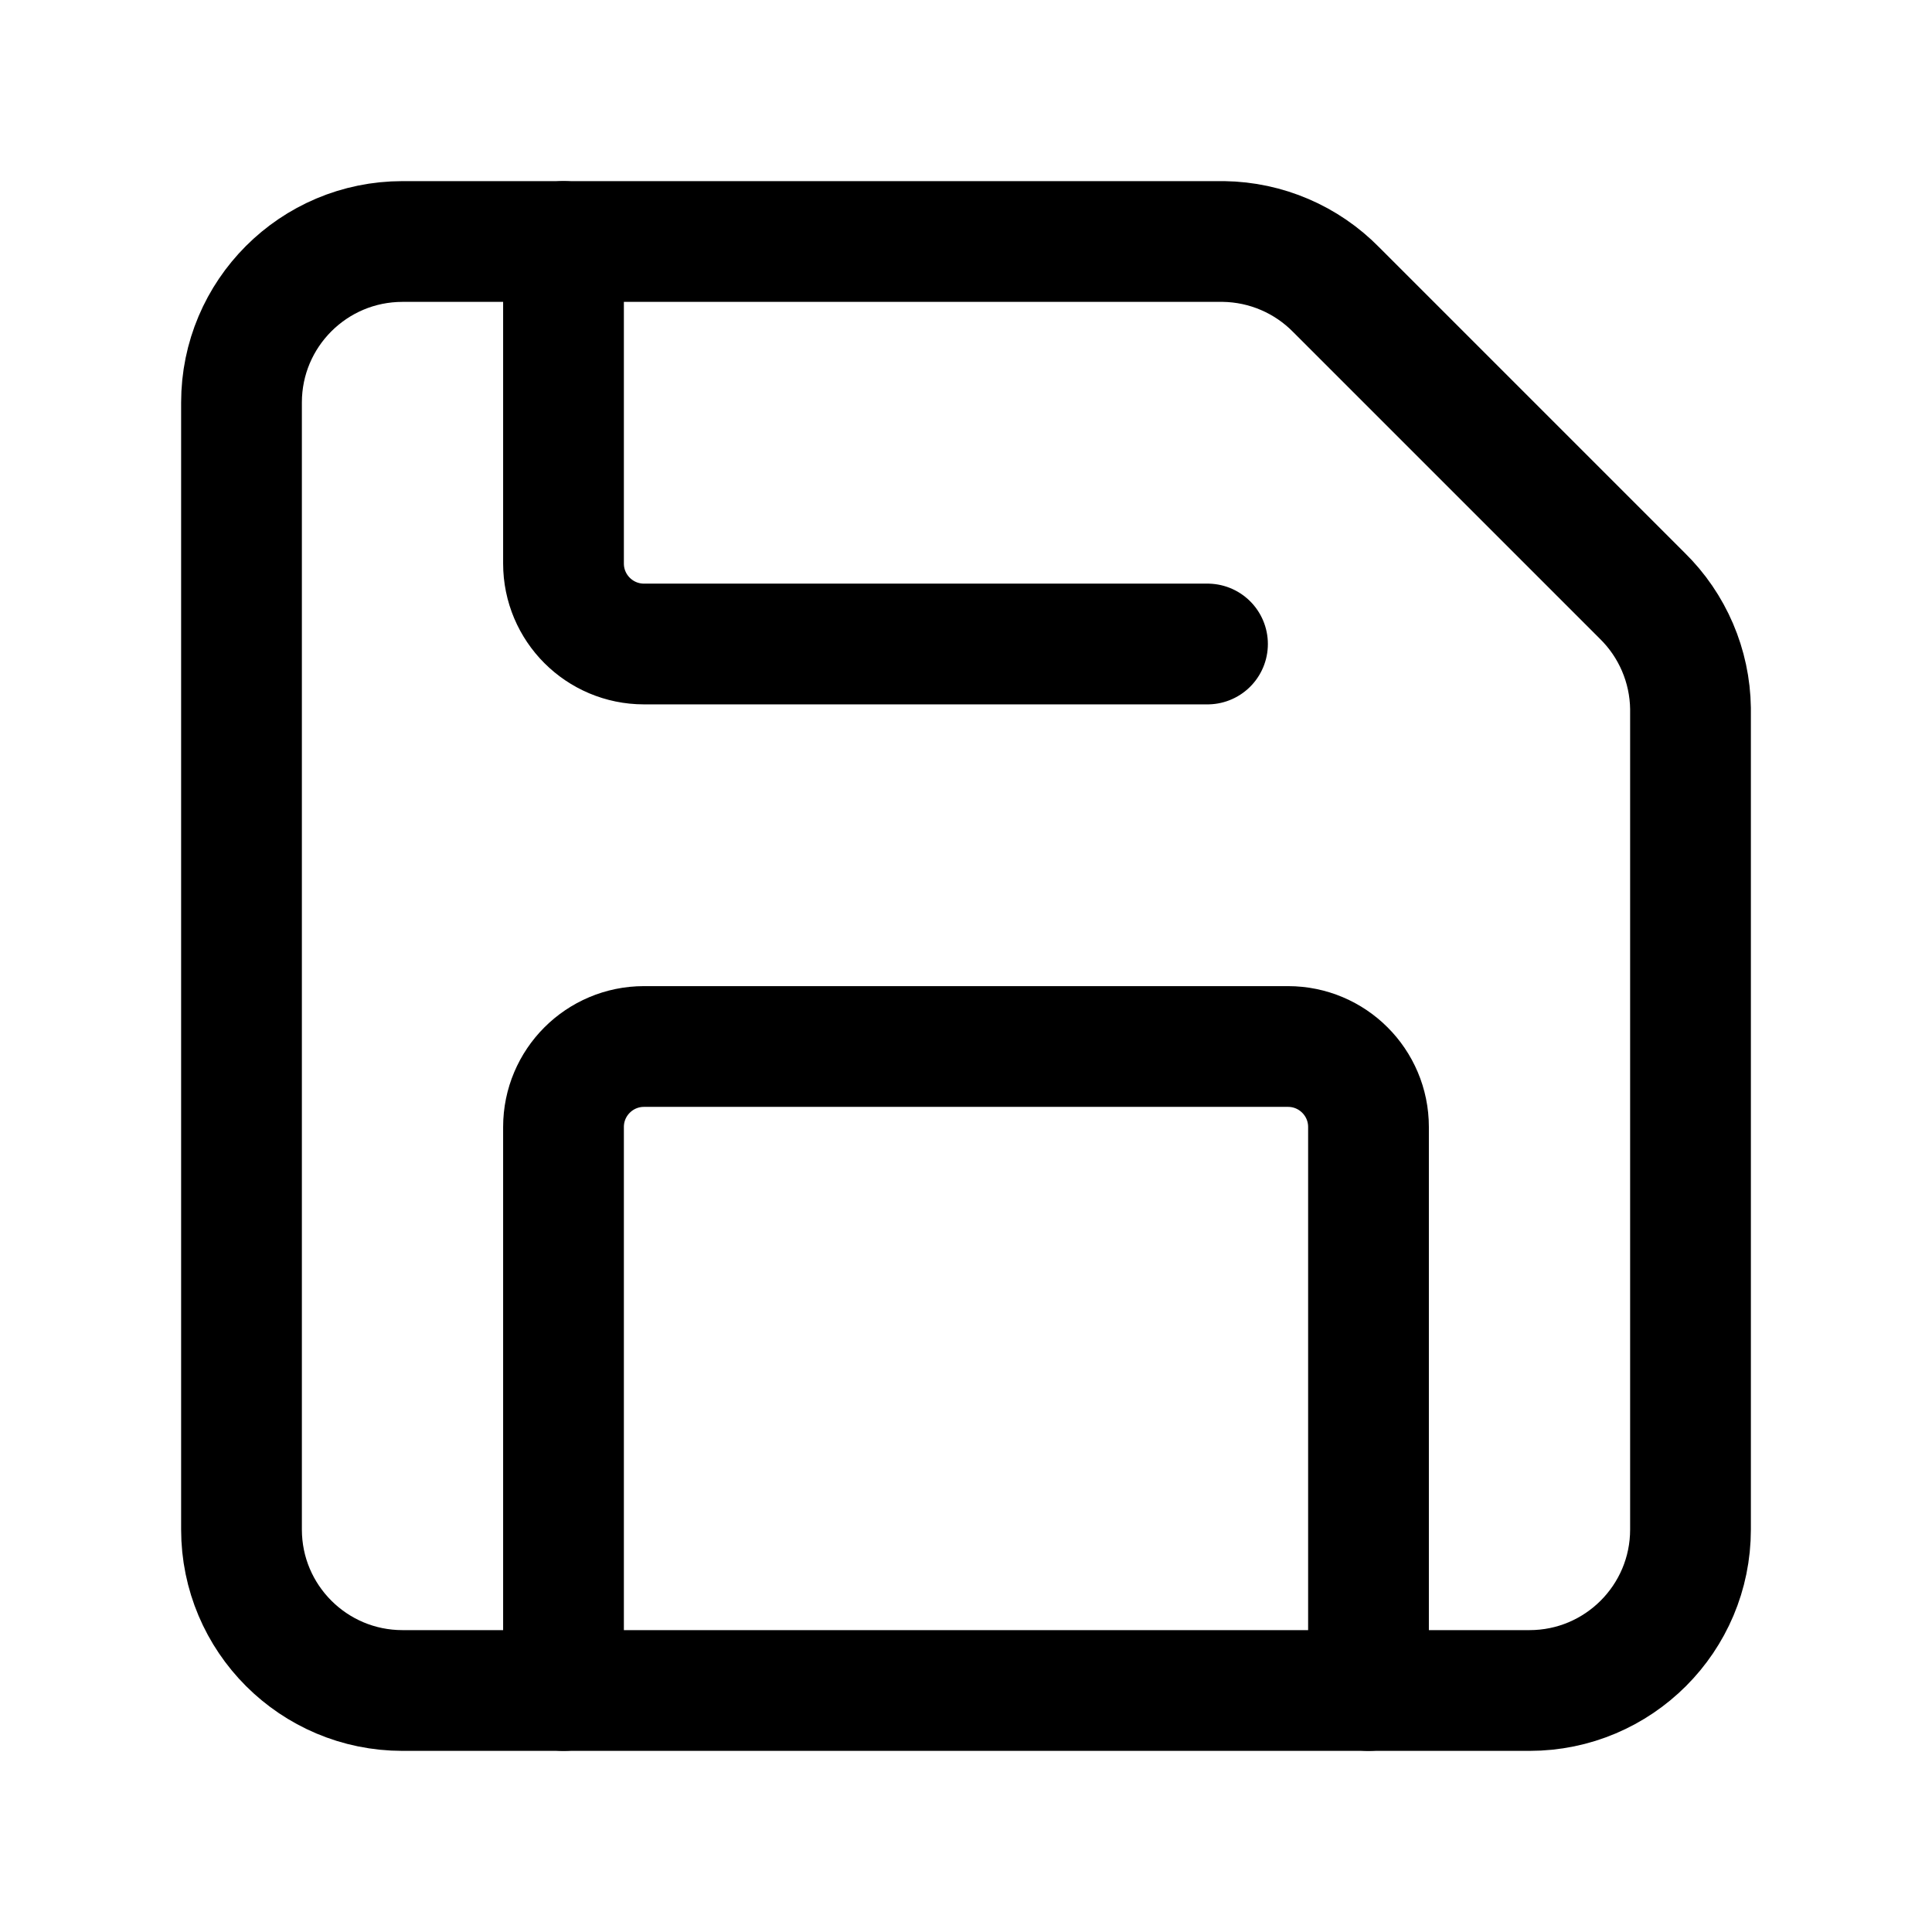
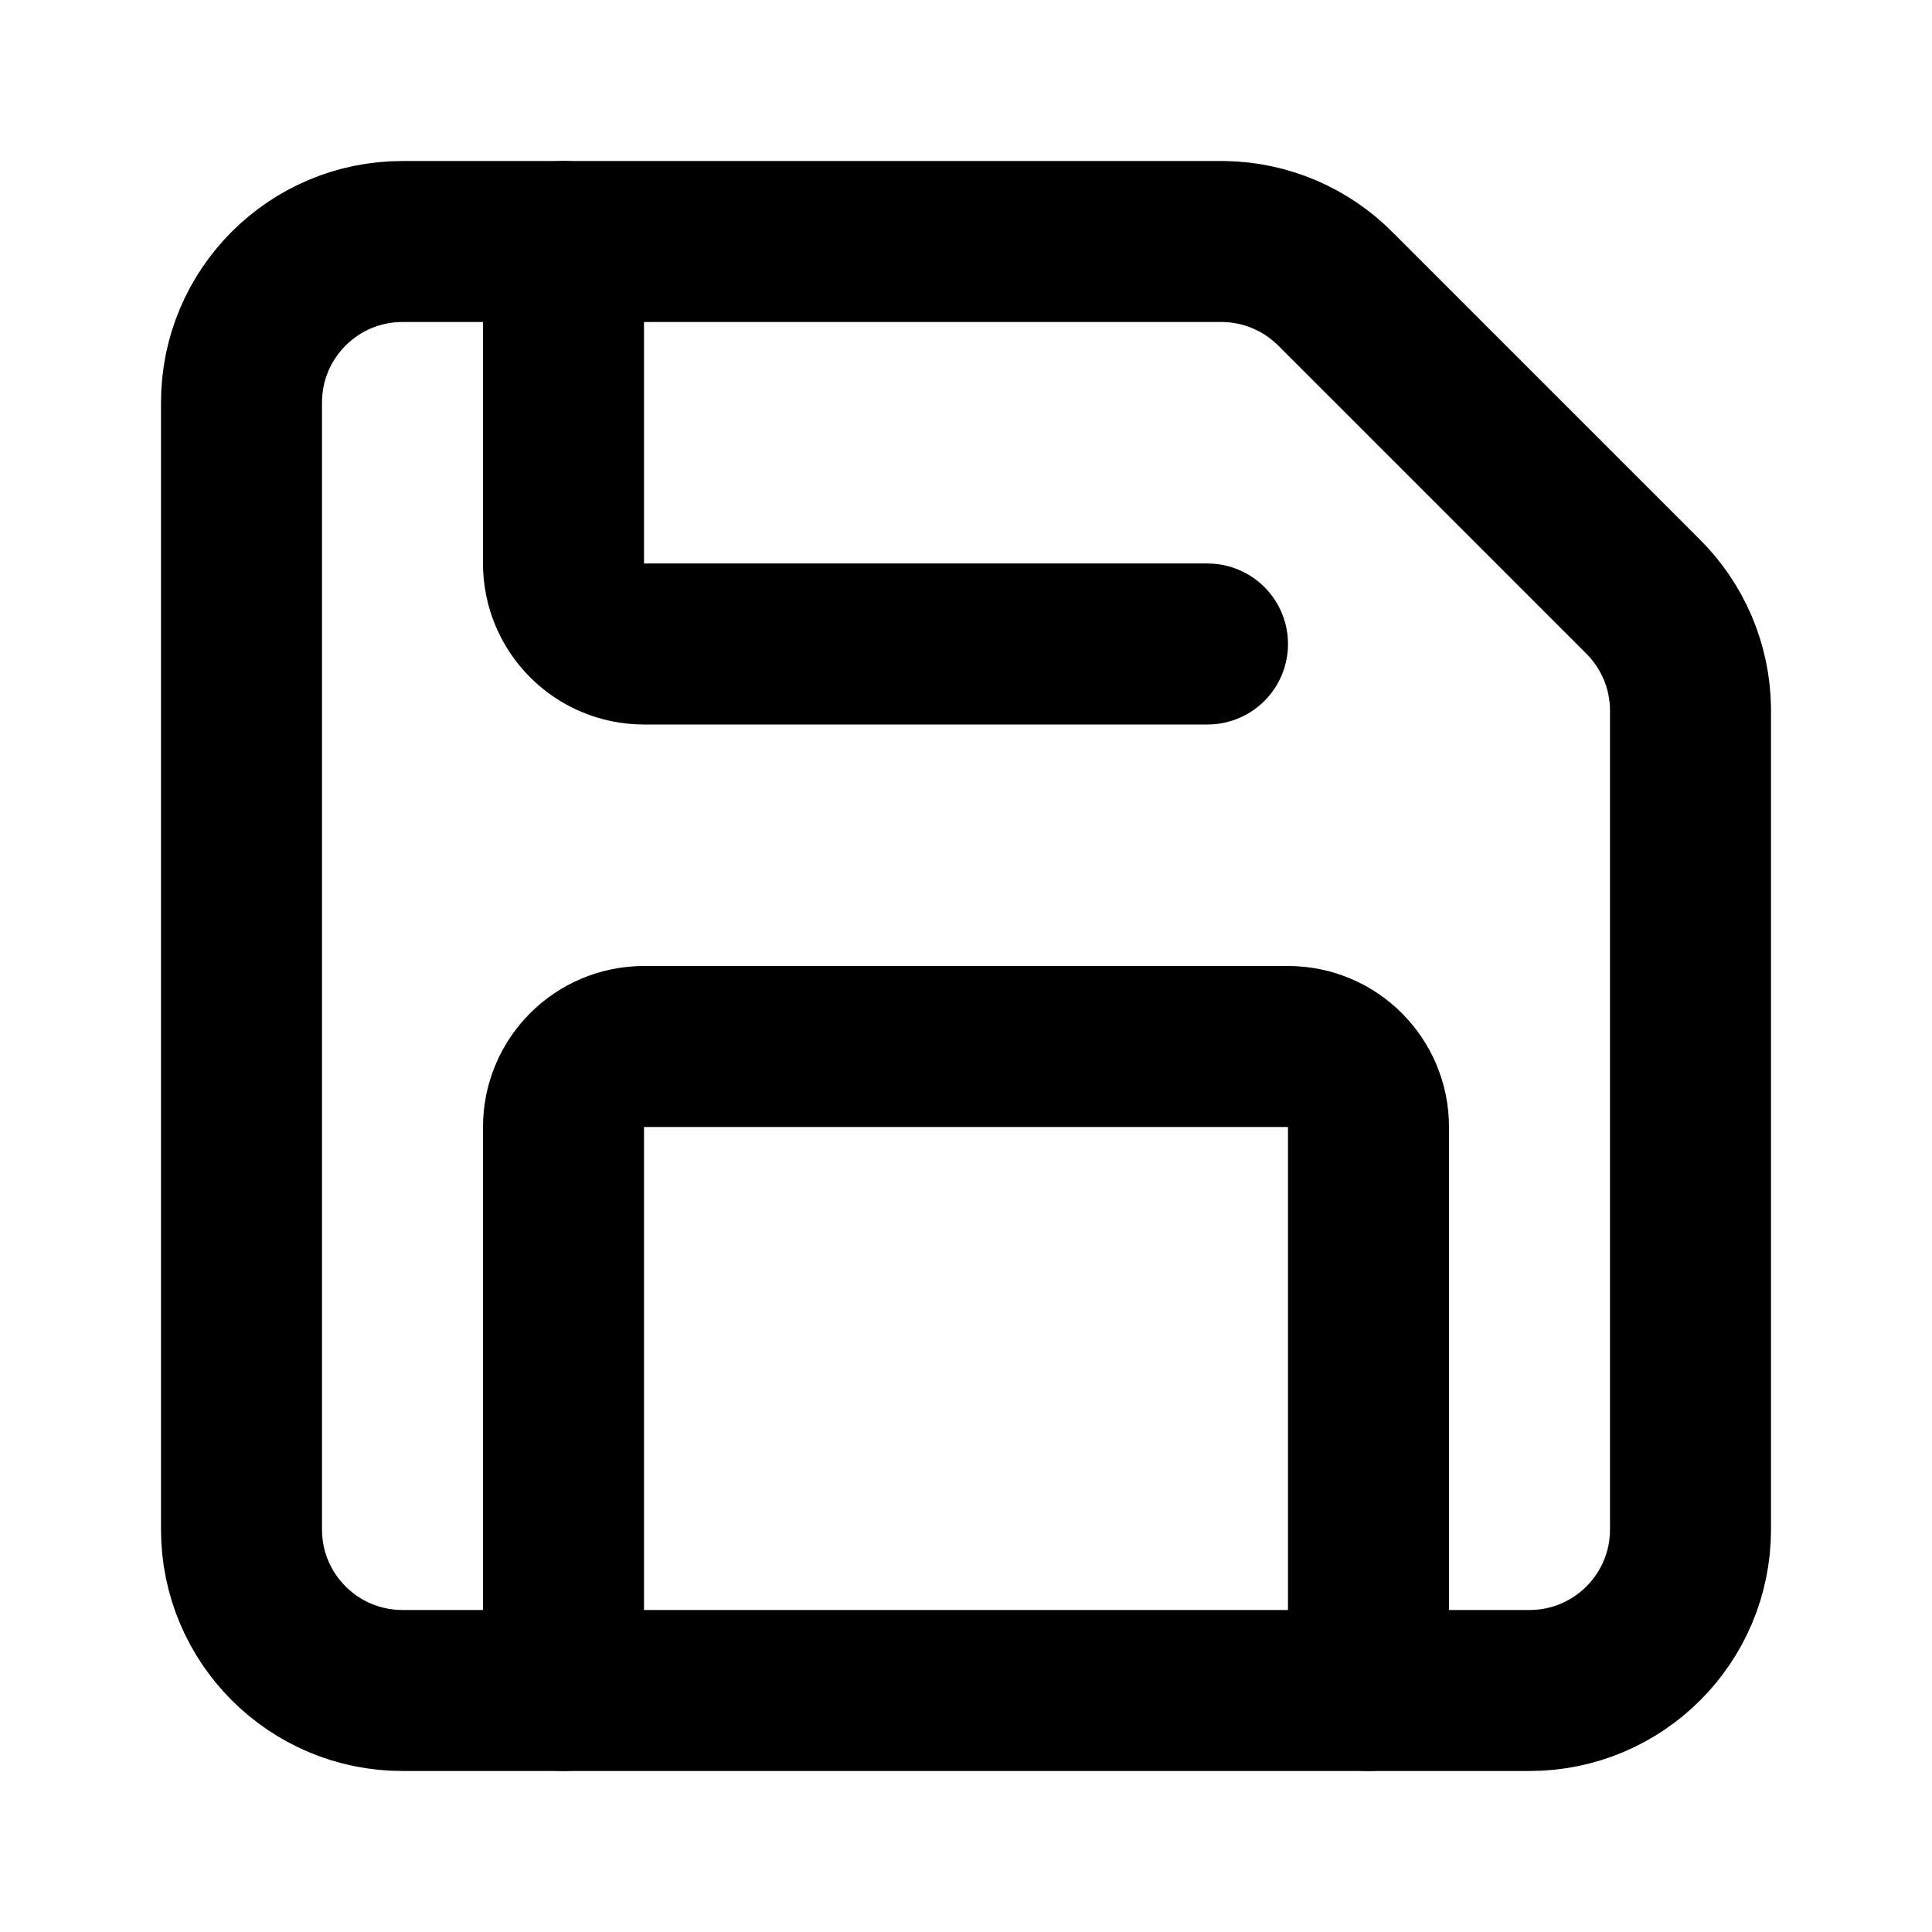
- <svg xmlns="http://www.w3.org/2000/svg" width="24" height="24" viewBox="0 0 24 24" fill="none" stroke="currentColor" stroke-width="1.5" stroke-linecap="round" stroke-linejoin="round" class="lucide lucide-save-icon lucide-save">
+ <svg xmlns="http://www.w3.org/2000/svg" width="24" height="24" viewBox="0 0 24 24" fill="none" stroke="currentColor" stroke-width="2" stroke-linecap="round" stroke-linejoin="round" class="lucide lucide-save-icon lucide-save">
  <path d="M15.2 3a2 2 0 0 1 1.4.6l3.8 3.8a2 2 0 0 1 .6 1.4V19a2 2 0 0 1-2 2H5a2 2 0 0 1-2-2V5a2 2 0 0 1 2-2z" />
  <path d="M17 21v-7a1 1 0 0 0-1-1H8a1 1 0 0 0-1 1v7" />
  <path d="M7 3v4a1 1 0 0 0 1 1h7" />
</svg>
